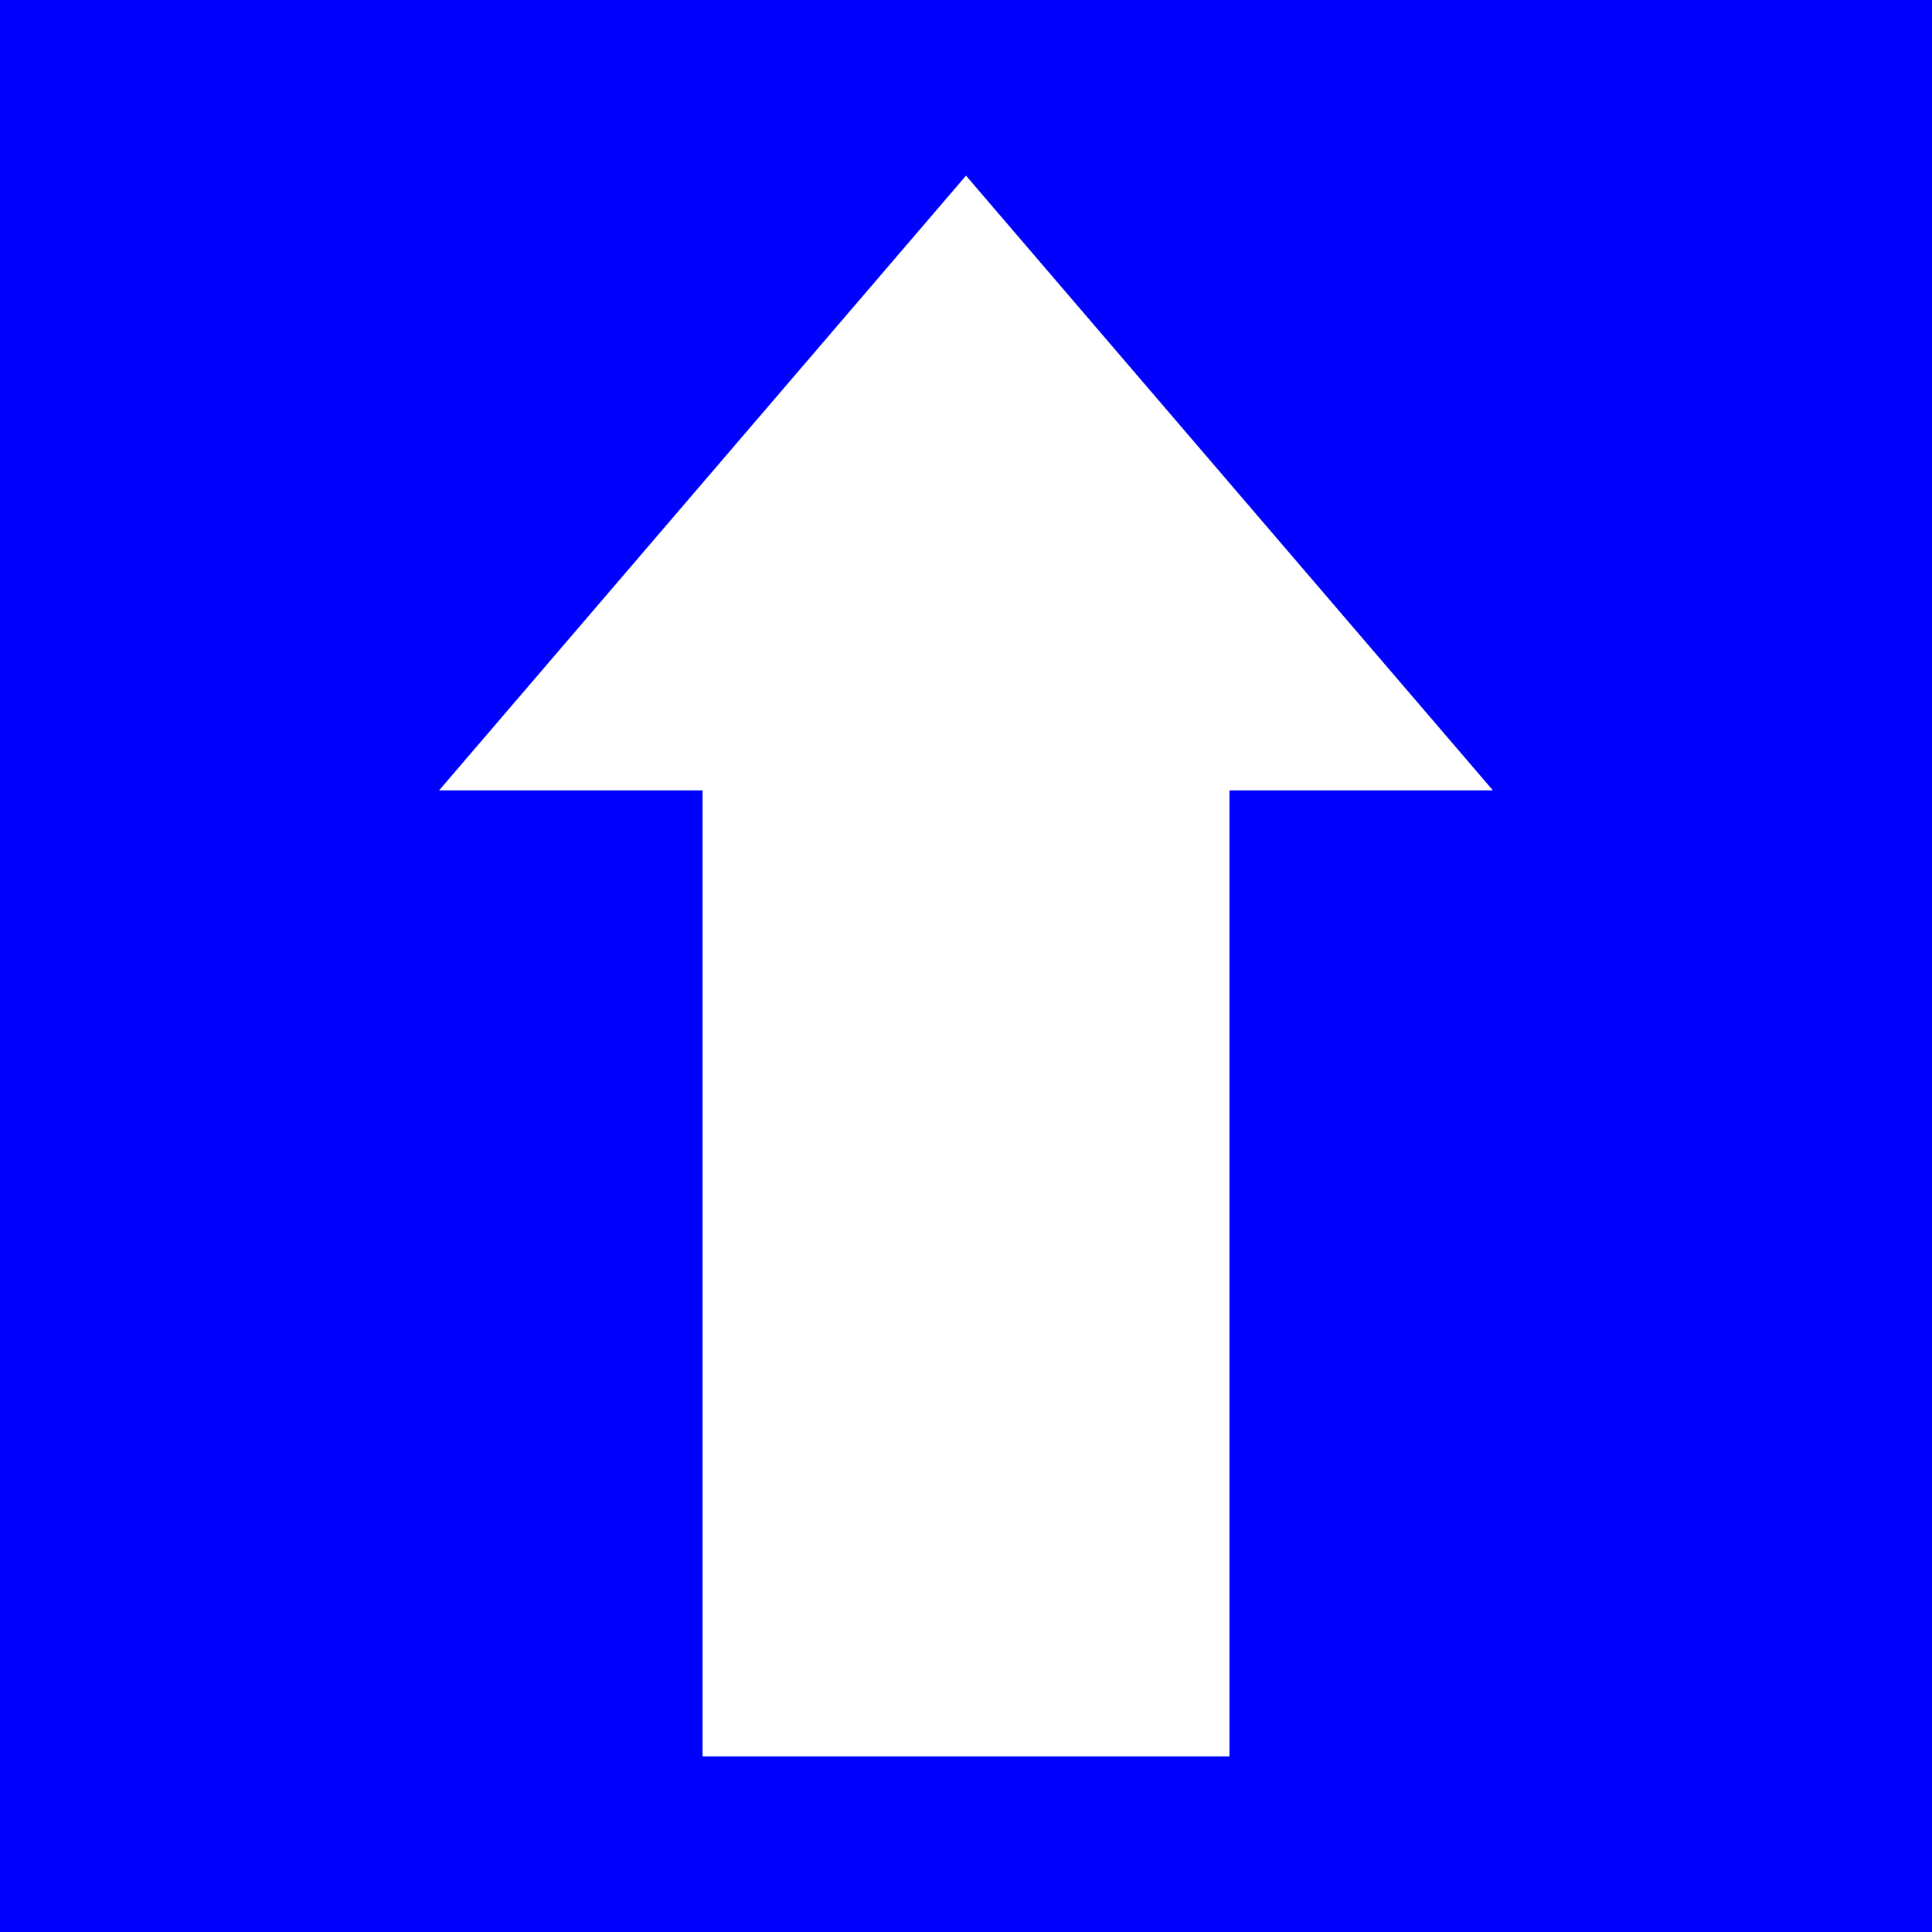
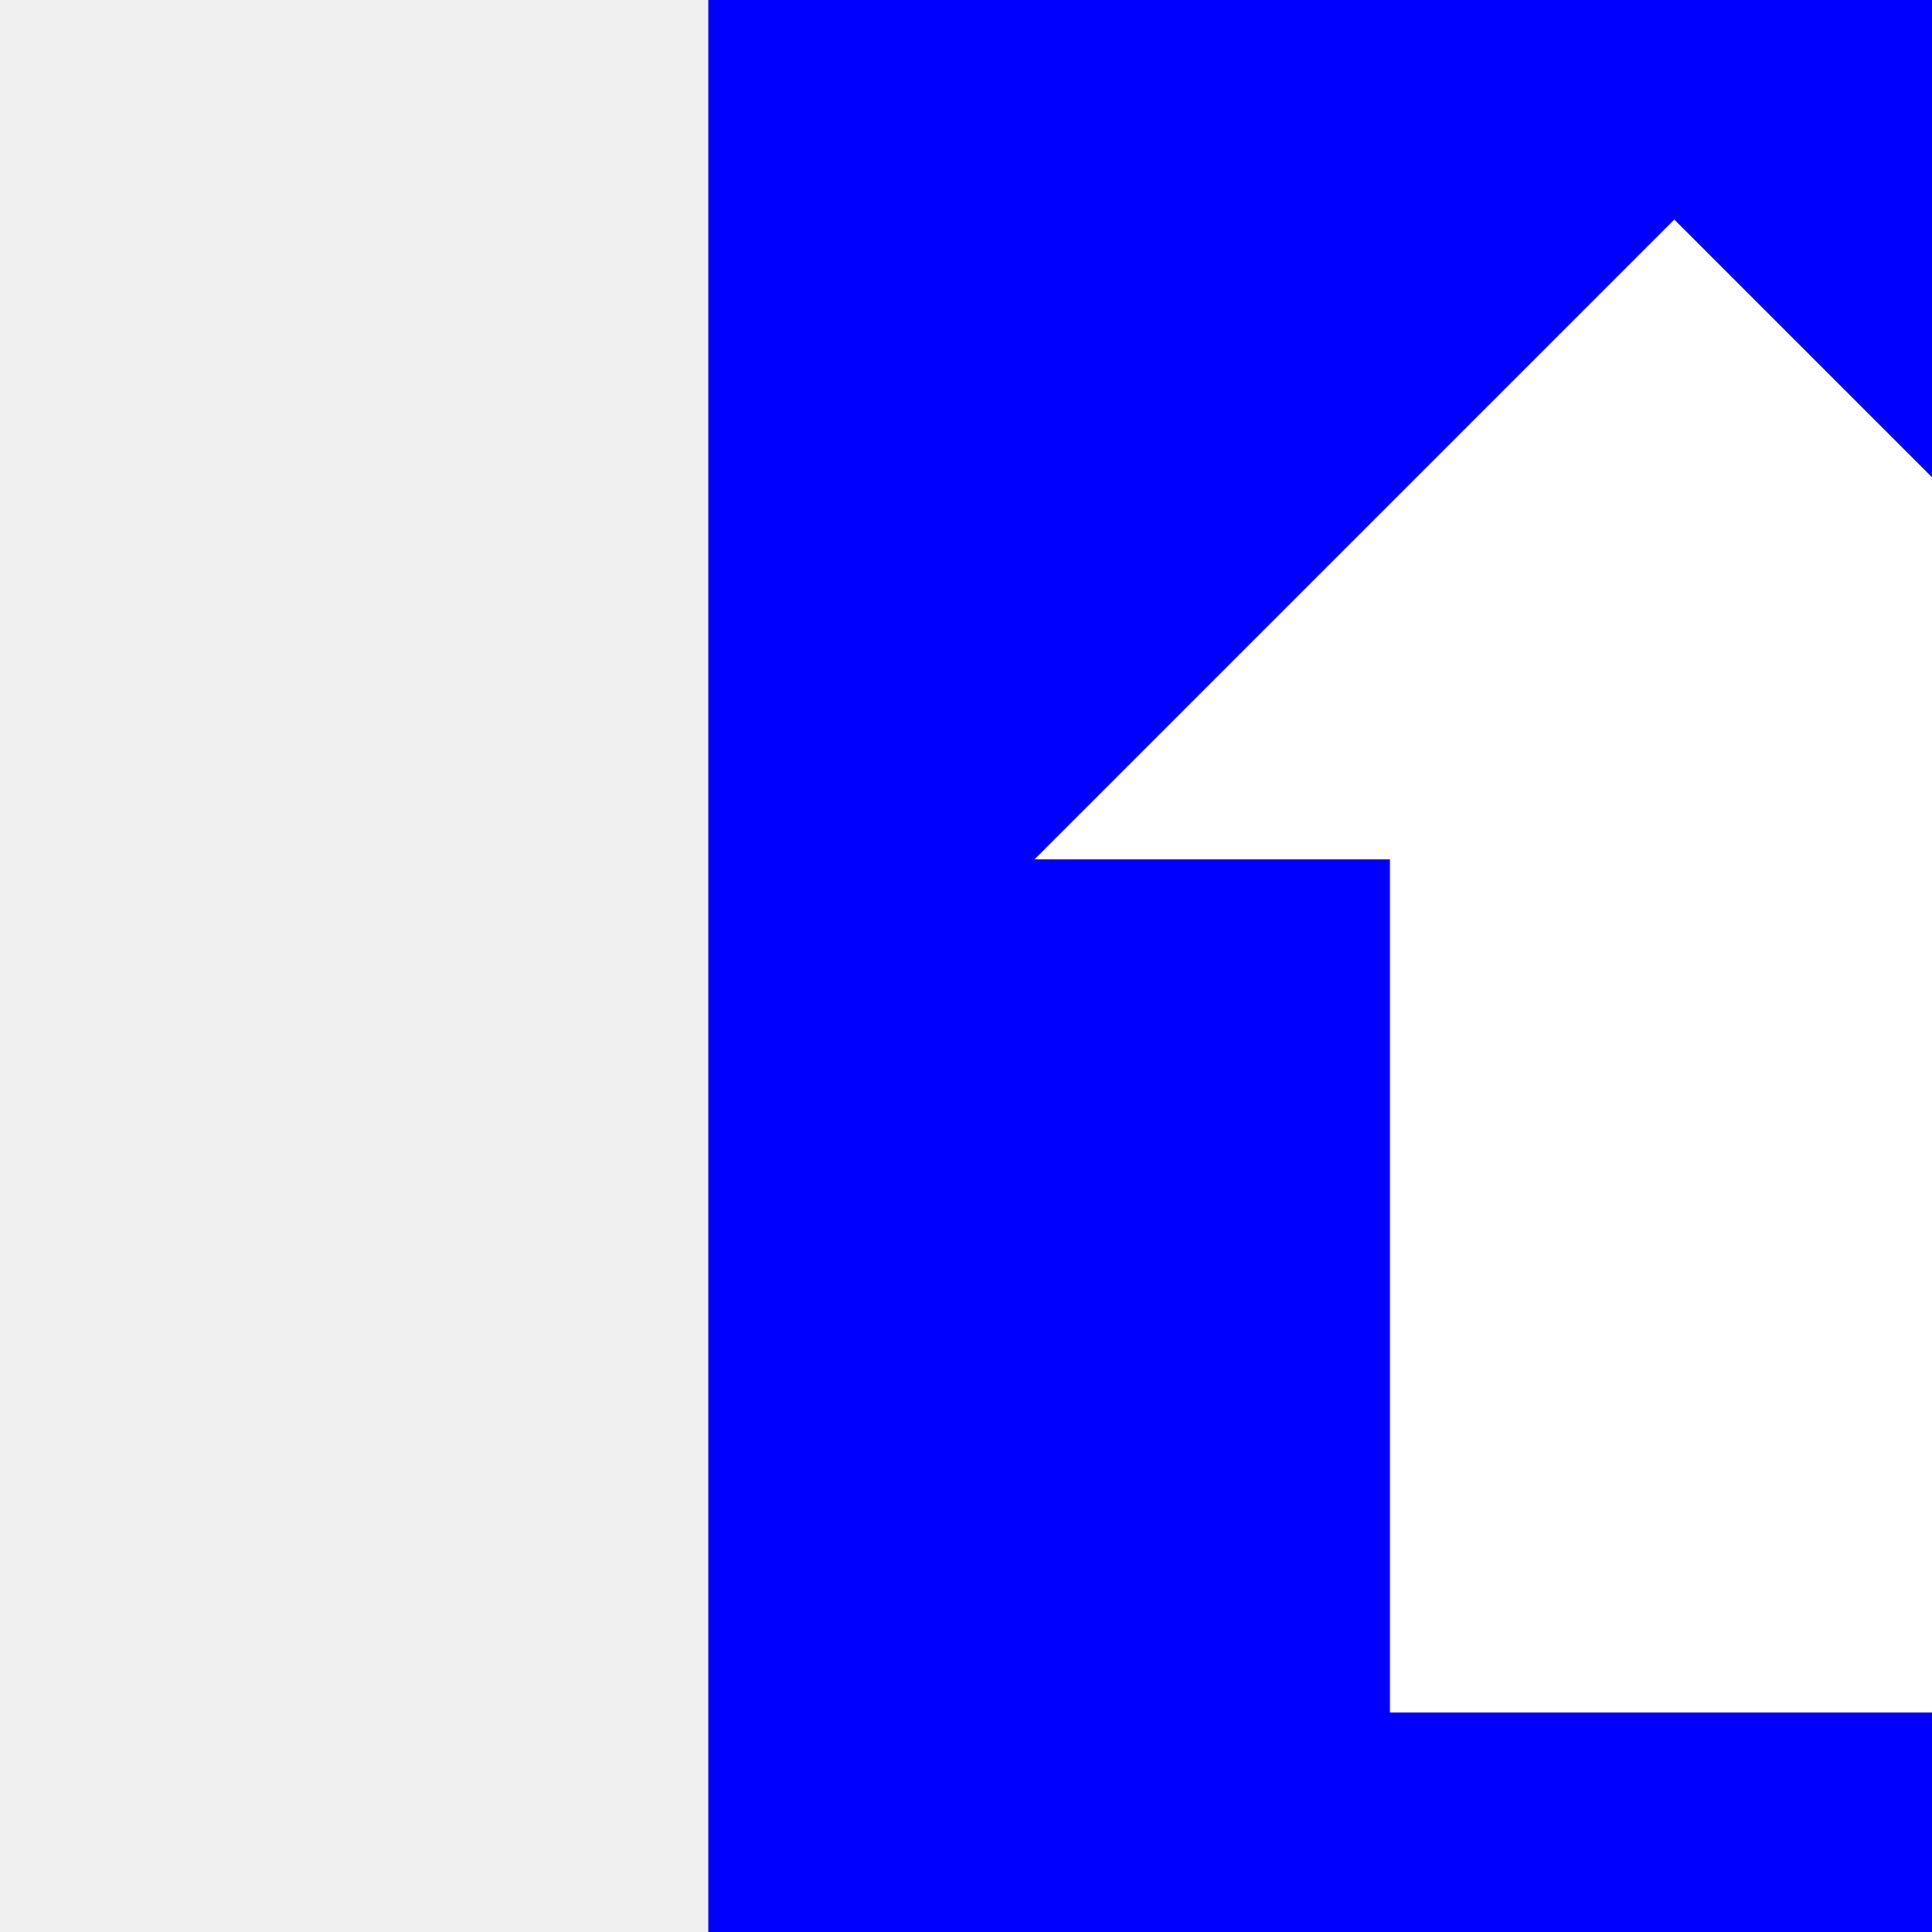
<svg xmlns="http://www.w3.org/2000/svg" width="132" height="132" id="svg2" version="1.1">
  <defs id="defs4" />
  <g id="layer1" transform="translate(0,-920.3622)">
-     <rect style="fill:#0000ff;fill-opacity:1;stroke:none" id="rect2985" width="132" height="132" x="0" y="920.362" />
-     <path style="fill:#ffffff;stroke:none;stroke-width:1px;stroke-linecap:butt;stroke-linejoin:miter;stroke-opacity:1;fill-opacity:1" d="M 66 12 L 30 54 L 48 54 L 48 120 L 84 120 L 84 54 L 102 54 L 66 12 z " transform="translate(0,920.3622)" id="path3759" />
+     <rect style="fill:#0000ff;fill-opacity:1;stroke:none" id="rect2985" width="132" height="132" x="48.393" y="920.362" />
+     <path style="fill:#ffffff;fill-opacity:1;stroke:none;stroke-opacity:1" d="m 114.393,935.362 -43.714,43.714 24.286,0 0,58.286 38.857,0 0,-58.286 24.286,0 z" id="path3759" />
  </g>
</svg>
